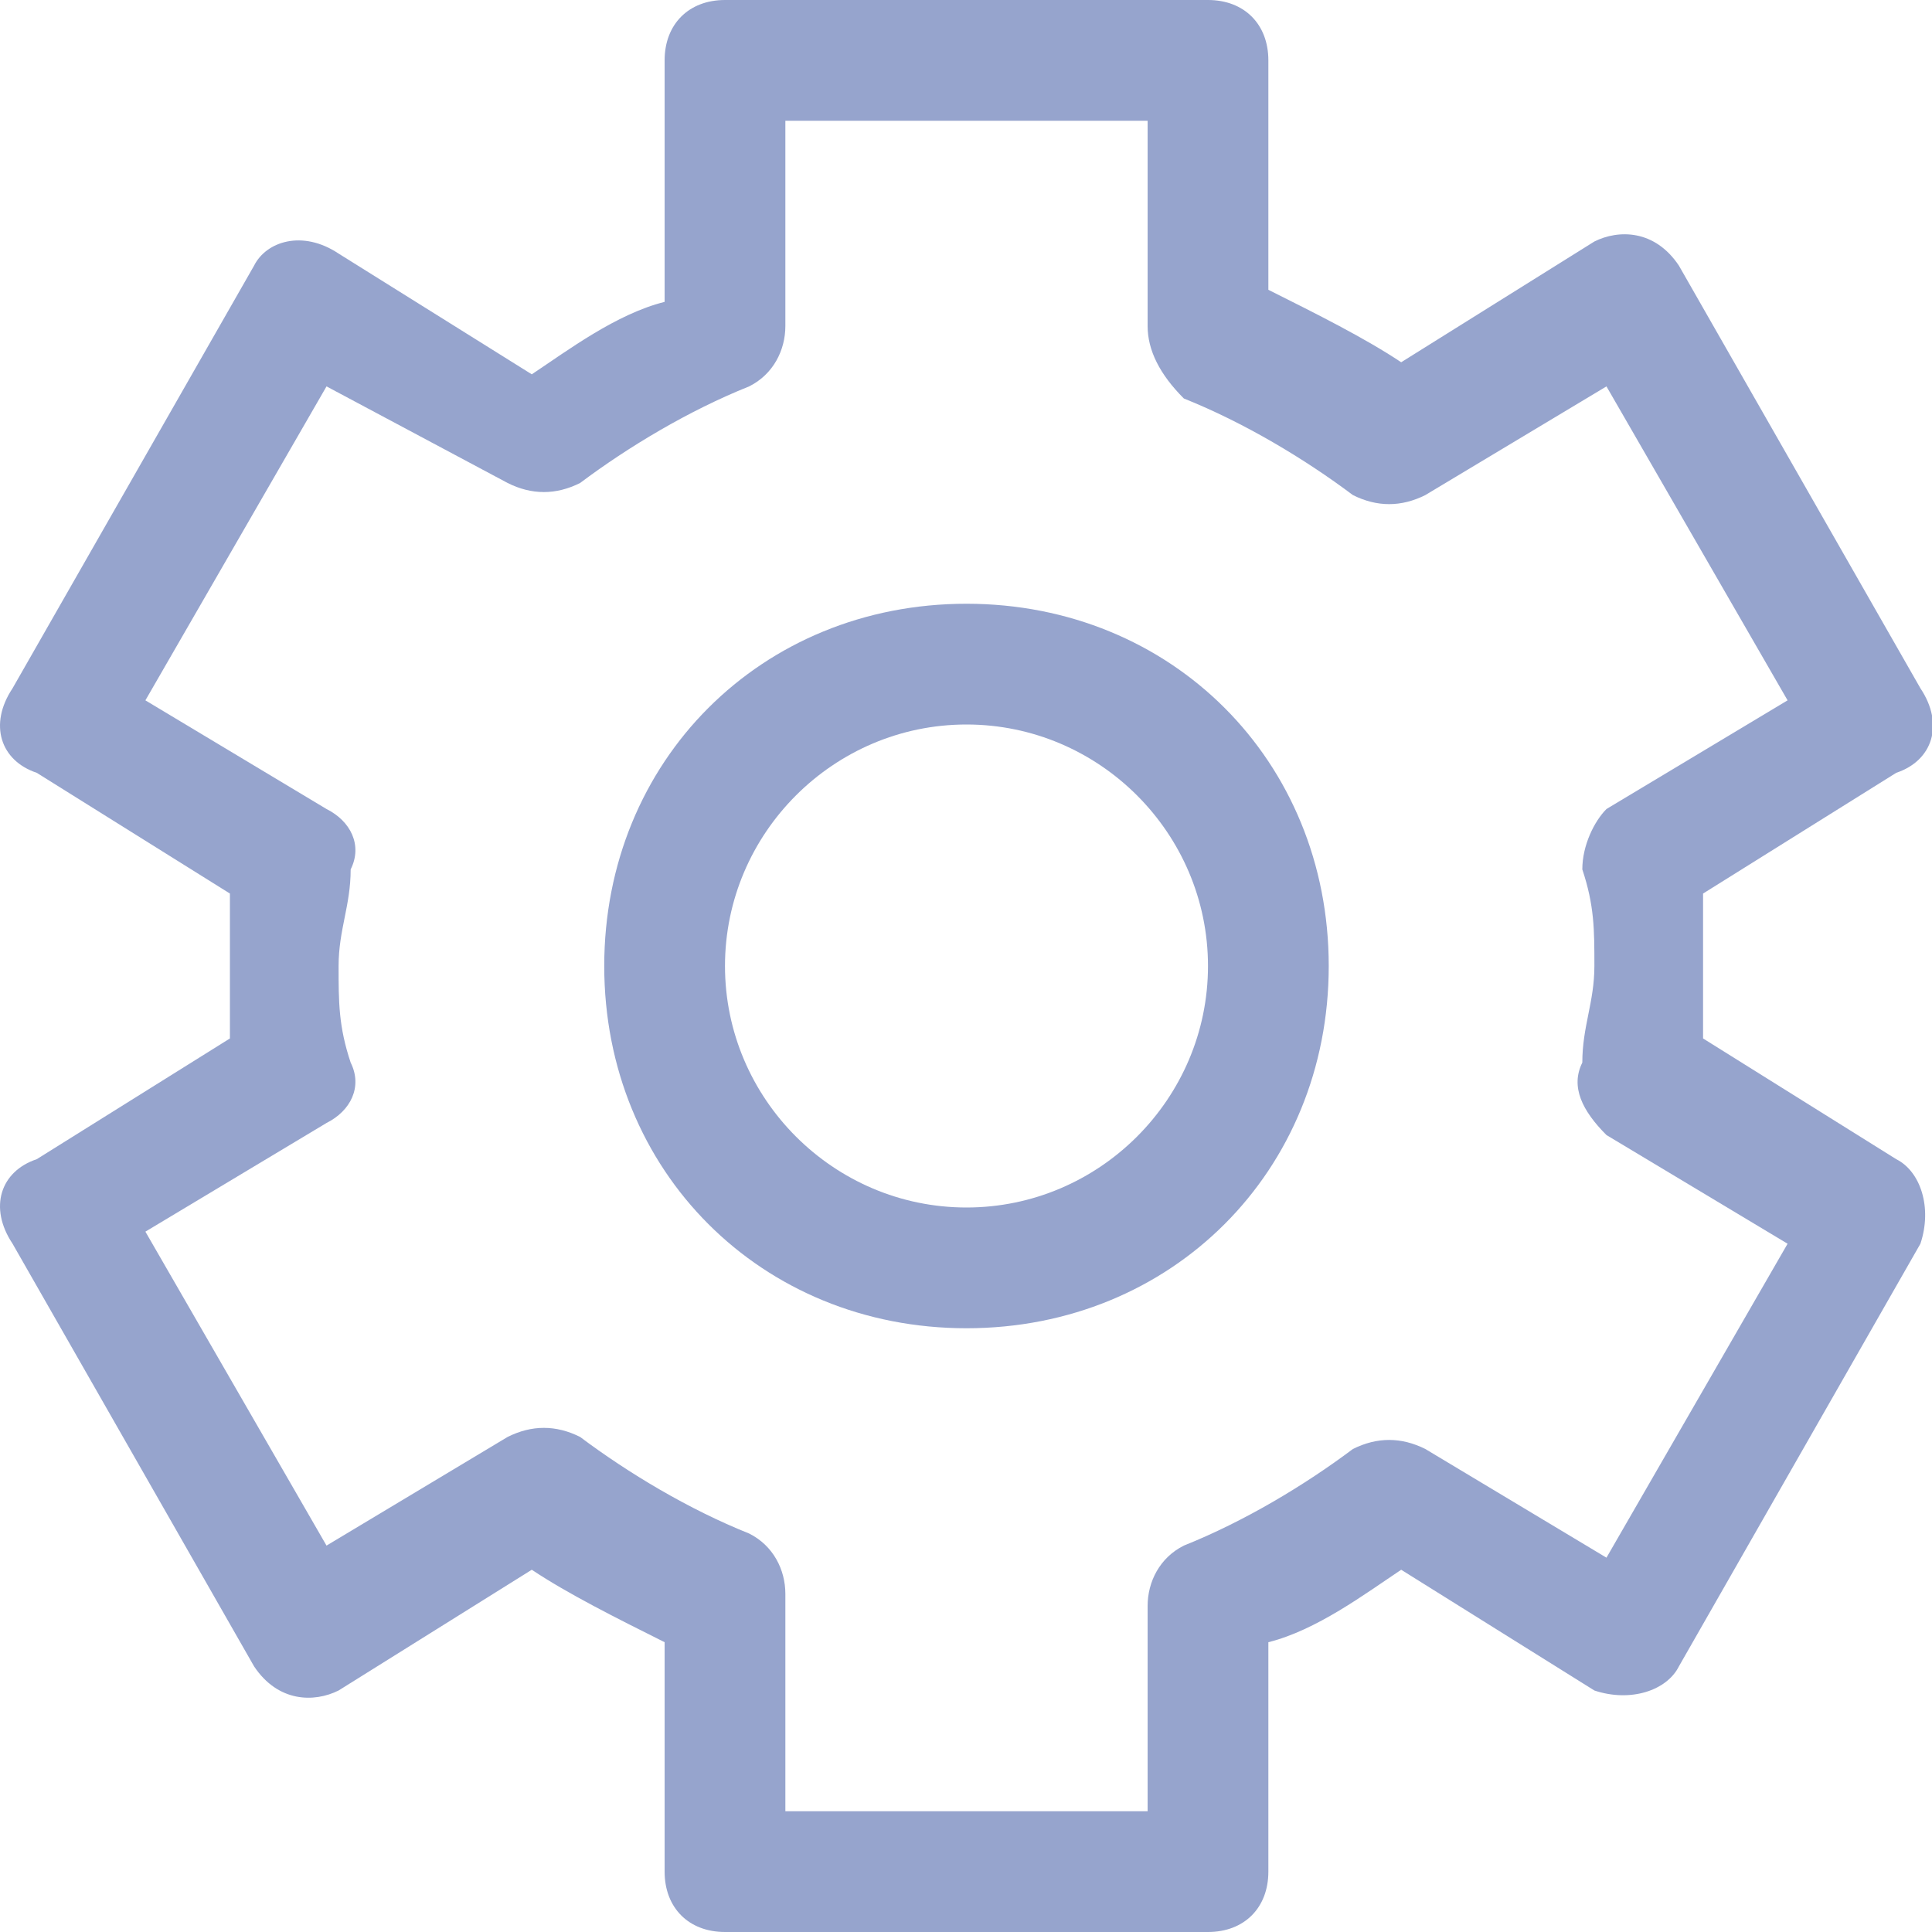
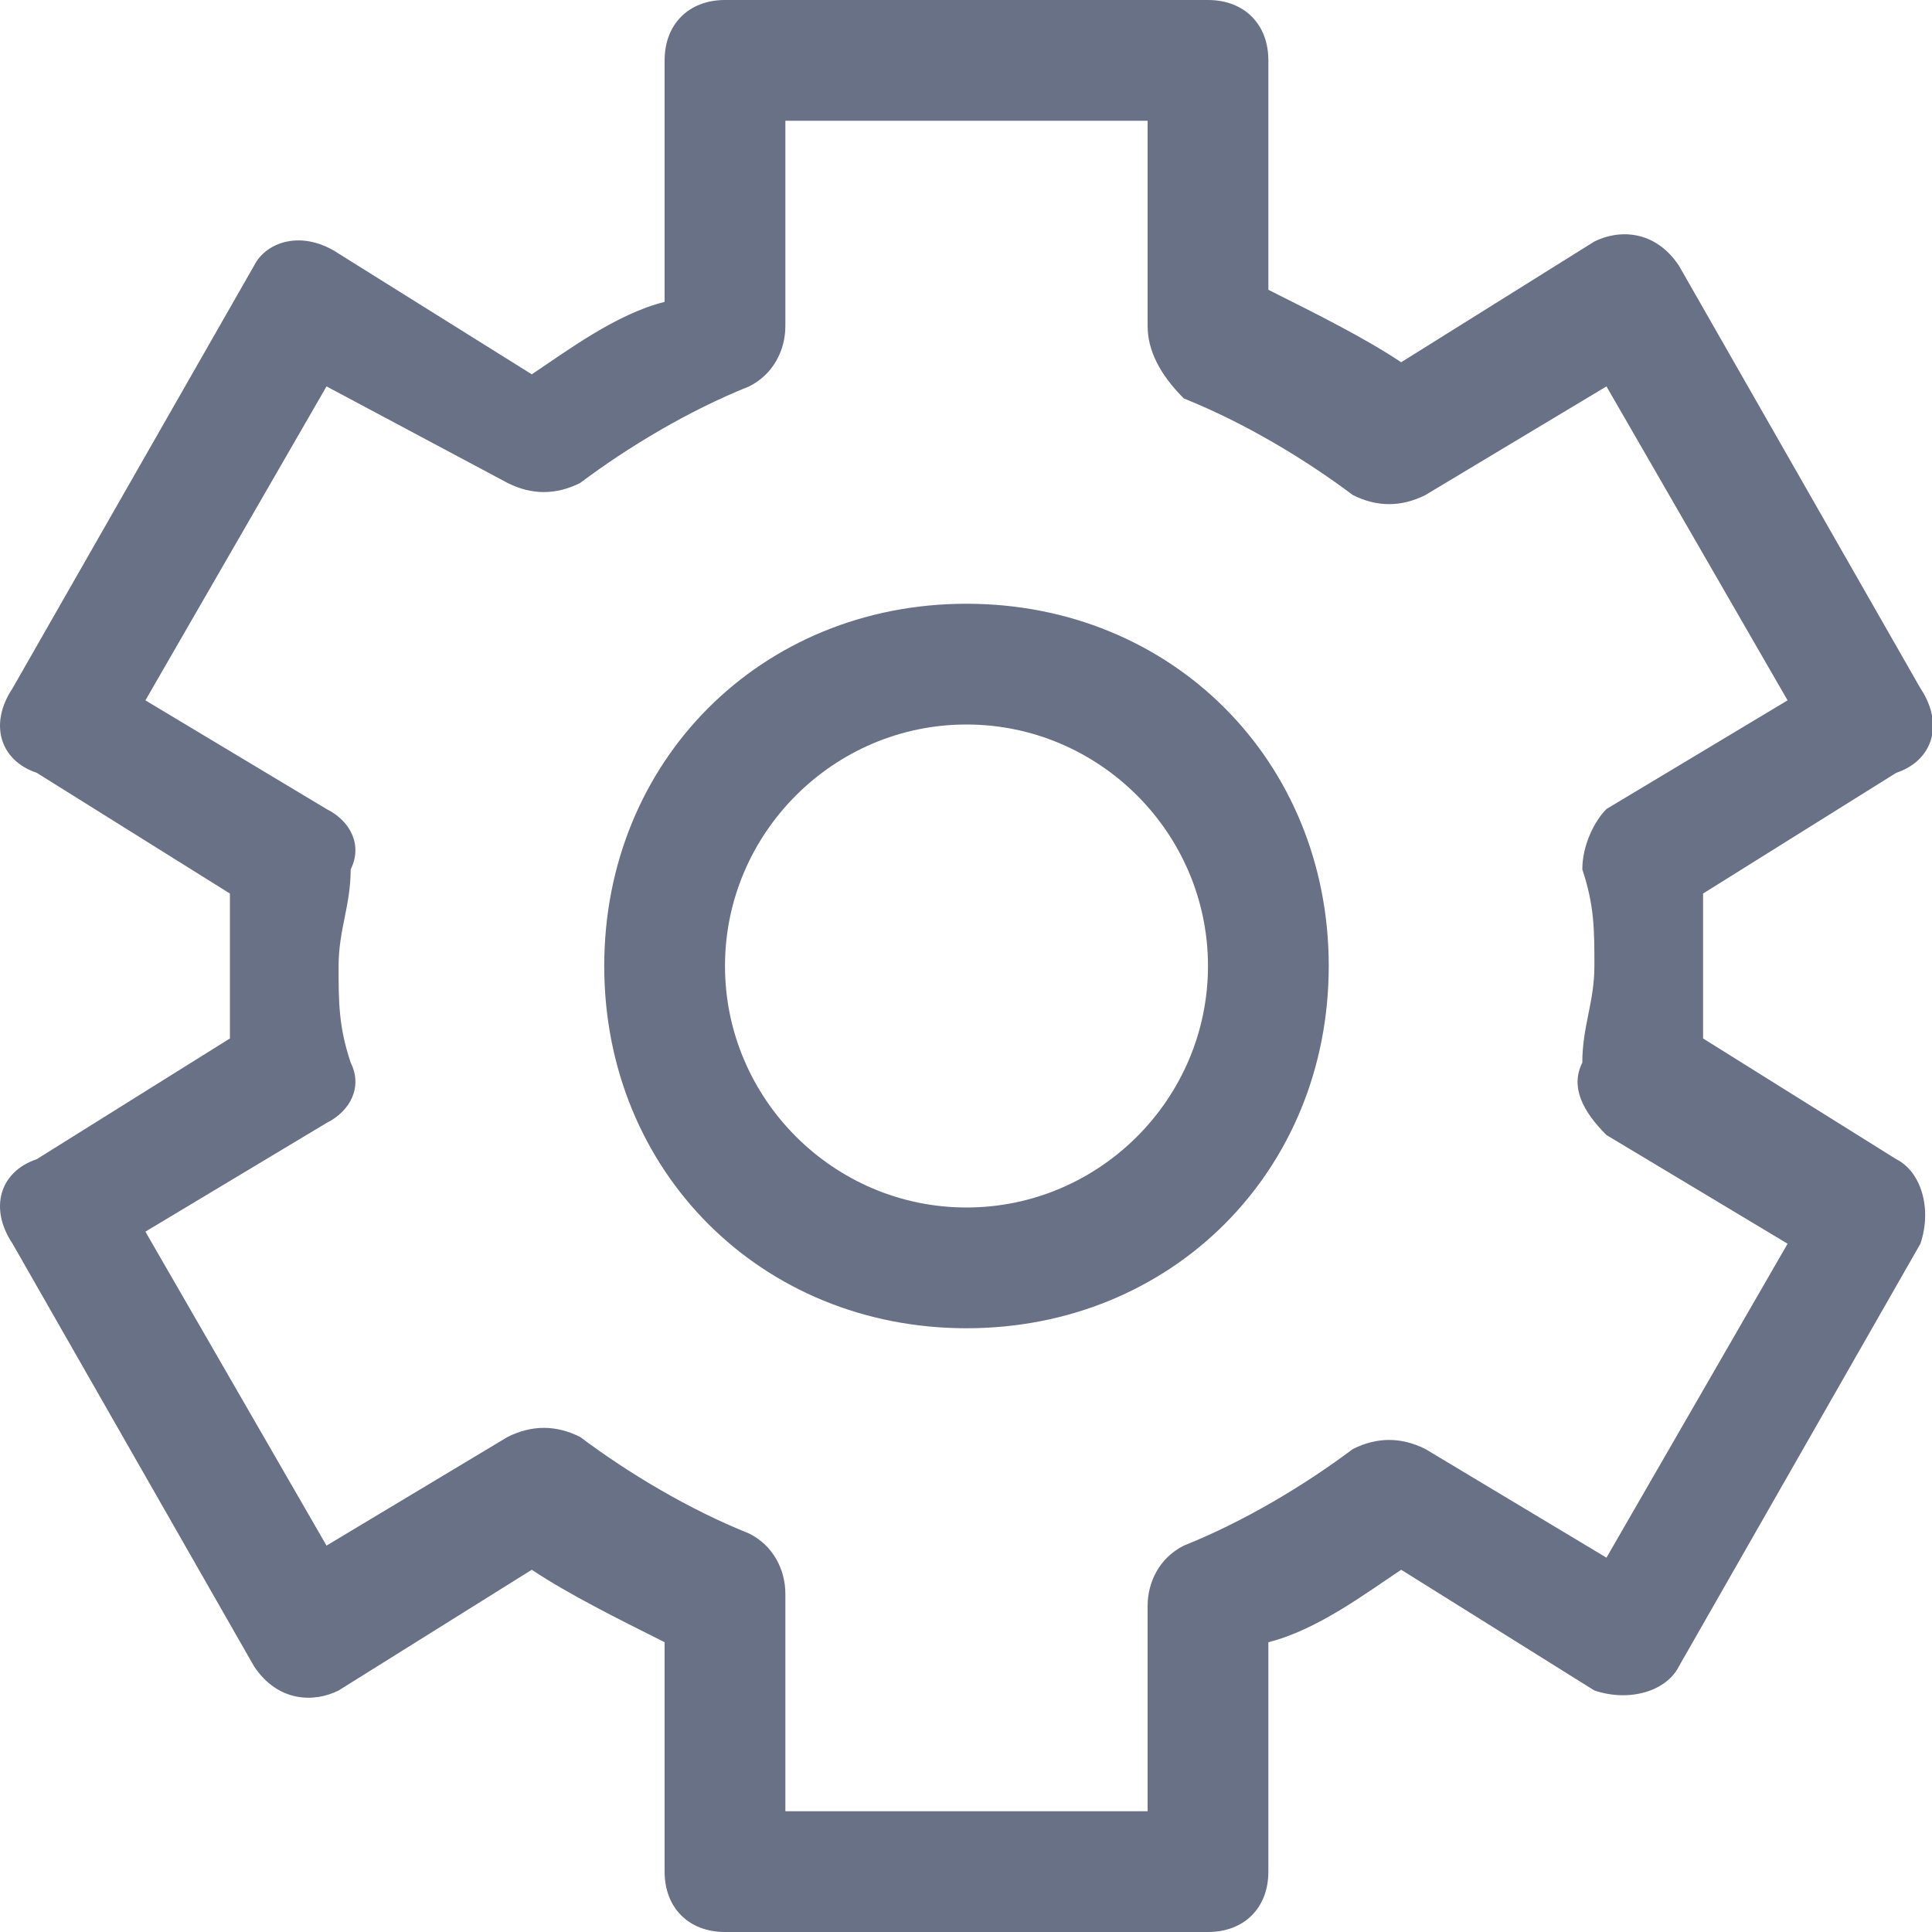
- <svg xmlns="http://www.w3.org/2000/svg" t="1614068960551" class="icon" viewBox="0 0 1024 1024" version="1.1" p-id="1752" fill="#96a4cd" width="128" height="128">
+ <svg xmlns="http://www.w3.org/2000/svg" t="1614068960551" class="icon" viewBox="0 0 1024 1024" version="1.1" p-id="1752" fill="#697187" width="128" height="128">
  <defs>
    <style type="text/css" />
  </defs>
-   <path d="M512.26 704c-108.8 0-192-83.2-192-192s83.2-192 192-192 192 83.2 192 192-83.2 192-192 192z m0-320c-70.4 0-128 57.6-128 128s57.6 128 128 128 128-57.6 128-128-57.6-128-128-128z" p-id="1753" fill="#96a4cd" />
-   <path d="M640.26 1024h-256c-19.2 0-32-12.8-32-32V870.4c-25.6-12.8-51.2-25.6-70.4-38.4l-102.4 64c-12.8 6.4-32 6.4-44.8-12.8l-128-224c-12.8-19.2-6.4-38.4 12.8-44.8l102.4-64v-76.8l-102.4-64c-19.2-6.4-25.6-25.6-12.8-44.8l128-224c6.4-12.8 25.6-19.2 44.8-6.4l102.4 64c19.2-12.8 44.8-32 70.4-38.4V32c0-19.2 12.8-32 32-32h256c19.2 0 32 12.8 32 32v121.6c25.6 12.8 51.2 25.6 70.4 38.4l102.4-64c12.8-6.4 32-6.4 44.8 12.8l128 224c12.8 19.2 6.4 38.4-12.8 44.8l-102.4 64v76.8l102.4 64c12.8 6.4 19.2 25.6 12.8 44.8l-128 224c-6.4 12.8-25.6 19.2-44.8 12.8l-102.4-64c-19.2 12.8-44.8 32-70.4 38.4V992c0 19.2-12.8 32-32 32z m-224-64h192V851.2c0-12.8 6.4-25.6 19.2-32 32-12.8 64-32 89.6-51.2 12.8-6.4 25.6-6.4 38.4 0l96 57.6 96-166.4-96-57.6c-12.8-12.8-19.2-25.6-12.8-38.4 0-19.2 6.4-32 6.4-51.2s0-32-6.4-51.2c0-12.8 6.4-25.6 12.8-32l96-57.6-96-166.4-96 57.6c-12.8 6.4-25.6 6.4-38.4 0-25.6-19.2-57.6-38.4-89.6-51.2-12.8-12.8-19.2-25.6-19.2-38.4V64h-192v108.8c0 12.8-6.4 25.6-19.2 32-32 12.8-64 32-89.6 51.2-12.8 6.4-25.6 6.4-38.4 0l-96-51.2-96 166.4 96 57.6c12.8 6.4 19.2 19.2 12.8 32 0 19.2-6.4 32-6.4 51.2s0 32 6.4 51.2c6.4 12.8 0 25.6-12.8 32l-96 57.6 96 166.4 96-57.6c12.8-6.4 25.6-6.4 38.4 0 25.6 19.2 57.6 38.4 89.6 51.2 12.8 6.4 19.2 19.2 19.2 32V960z" p-id="1754" fill="#96a4cd" />
+   <path d="M512.26 704c-108.8 0-192-83.2-192-192s83.2-192 192-192 192 83.2 192 192-83.2 192-192 192z m0-320c-70.4 0-128 57.6-128 128s57.6 128 128 128 128-57.6 128-128-57.6-128-128-128z" p-id="1753" fill="#697187" />
+   <path d="M640.26 1024h-256c-19.2 0-32-12.8-32-32V870.4c-25.6-12.8-51.2-25.6-70.4-38.4l-102.4 64c-12.8 6.4-32 6.4-44.8-12.8l-128-224c-12.8-19.2-6.4-38.4 12.8-44.8l102.4-64v-76.8l-102.4-64c-19.2-6.4-25.6-25.6-12.8-44.8l128-224c6.4-12.8 25.6-19.2 44.8-6.4l102.4 64c19.2-12.8 44.8-32 70.4-38.4V32c0-19.2 12.8-32 32-32h256c19.2 0 32 12.8 32 32v121.6c25.6 12.8 51.2 25.6 70.4 38.4l102.4-64c12.8-6.4 32-6.4 44.8 12.8l128 224c12.8 19.2 6.4 38.4-12.8 44.8l-102.4 64v76.8l102.4 64c12.8 6.4 19.2 25.6 12.8 44.8l-128 224c-6.4 12.8-25.6 19.2-44.8 12.8l-102.4-64c-19.2 12.8-44.8 32-70.4 38.4V992c0 19.2-12.8 32-32 32z m-224-64h192V851.2c0-12.8 6.4-25.6 19.2-32 32-12.8 64-32 89.6-51.2 12.8-6.4 25.6-6.4 38.4 0l96 57.6 96-166.4-96-57.6c-12.8-12.8-19.2-25.6-12.8-38.4 0-19.2 6.4-32 6.4-51.2s0-32-6.4-51.2c0-12.8 6.4-25.6 12.8-32l96-57.6-96-166.4-96 57.6c-12.8 6.4-25.6 6.4-38.4 0-25.6-19.2-57.6-38.4-89.6-51.2-12.8-12.8-19.2-25.6-19.2-38.4V64h-192v108.8c0 12.8-6.4 25.6-19.2 32-32 12.8-64 32-89.6 51.2-12.8 6.4-25.6 6.4-38.4 0l-96-51.2-96 166.4 96 57.6c12.8 6.4 19.2 19.2 12.8 32 0 19.2-6.4 32-6.4 51.2s0 32 6.4 51.2c6.4 12.8 0 25.6-12.8 32l-96 57.6 96 166.4 96-57.6c12.8-6.4 25.6-6.4 38.4 0 25.6 19.2 57.6 38.4 89.6 51.2 12.8 6.4 19.2 19.2 19.2 32V960z" p-id="1754" fill="#697187" />
</svg>
